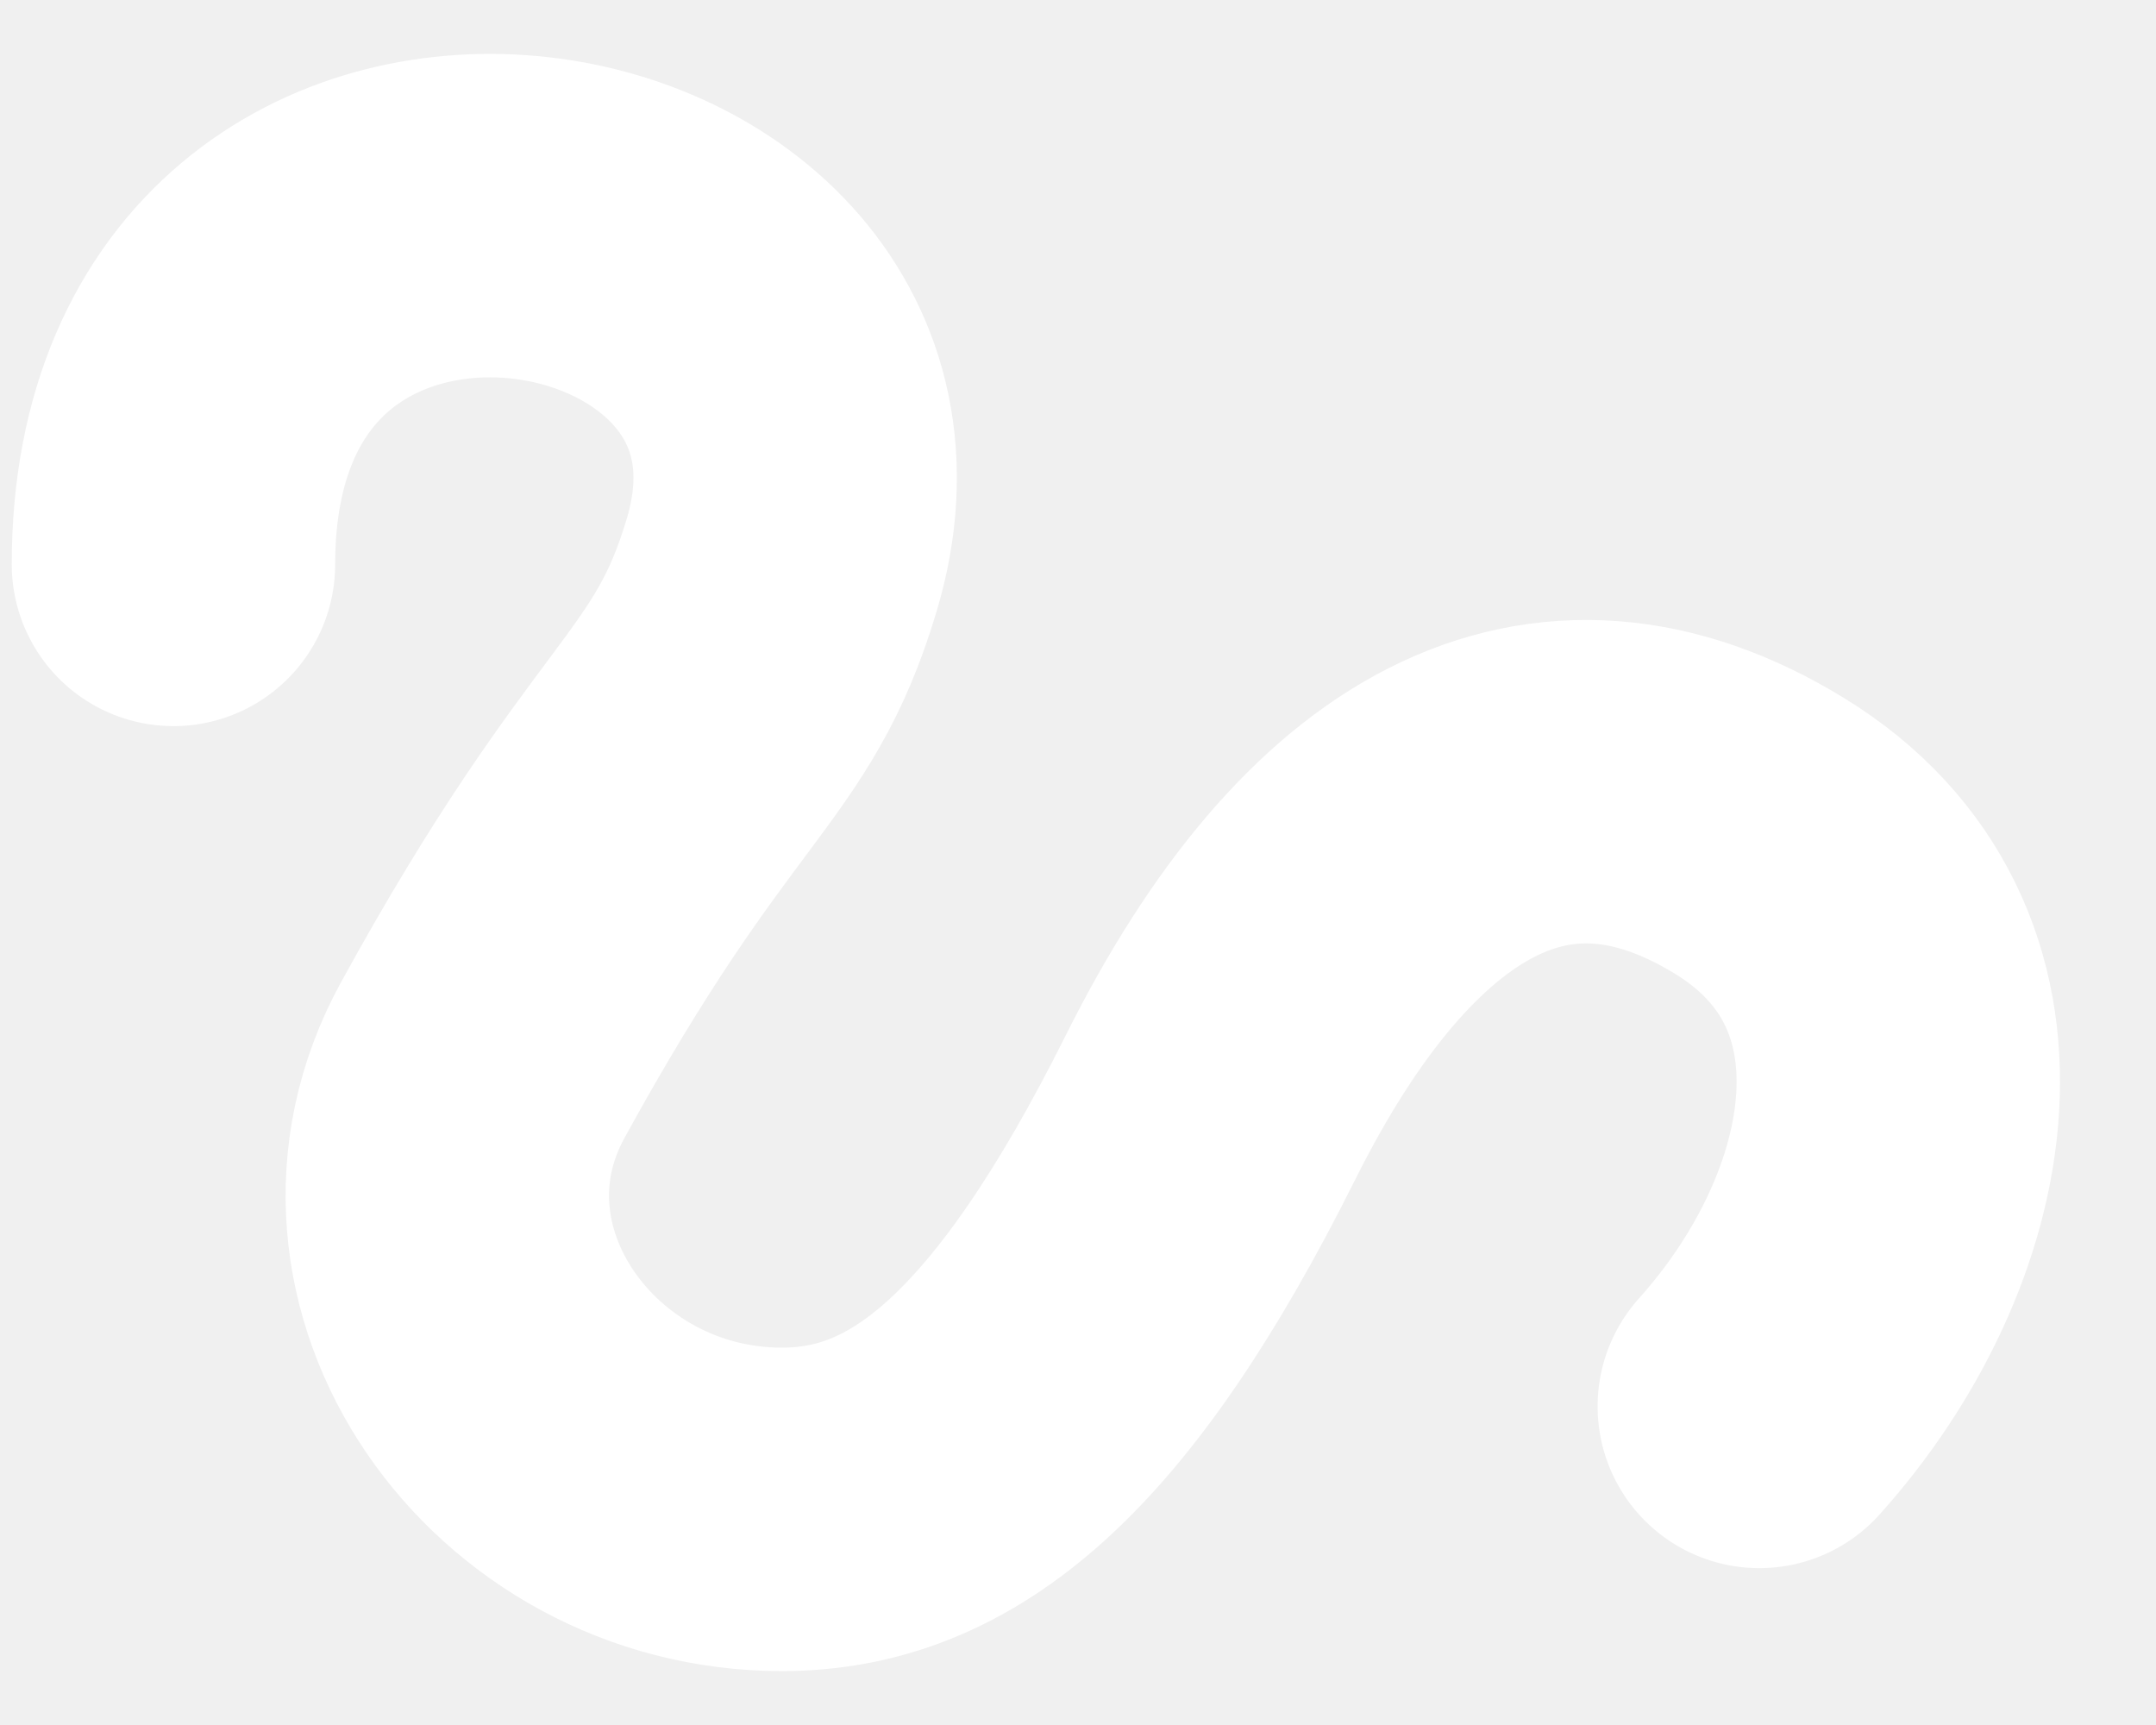
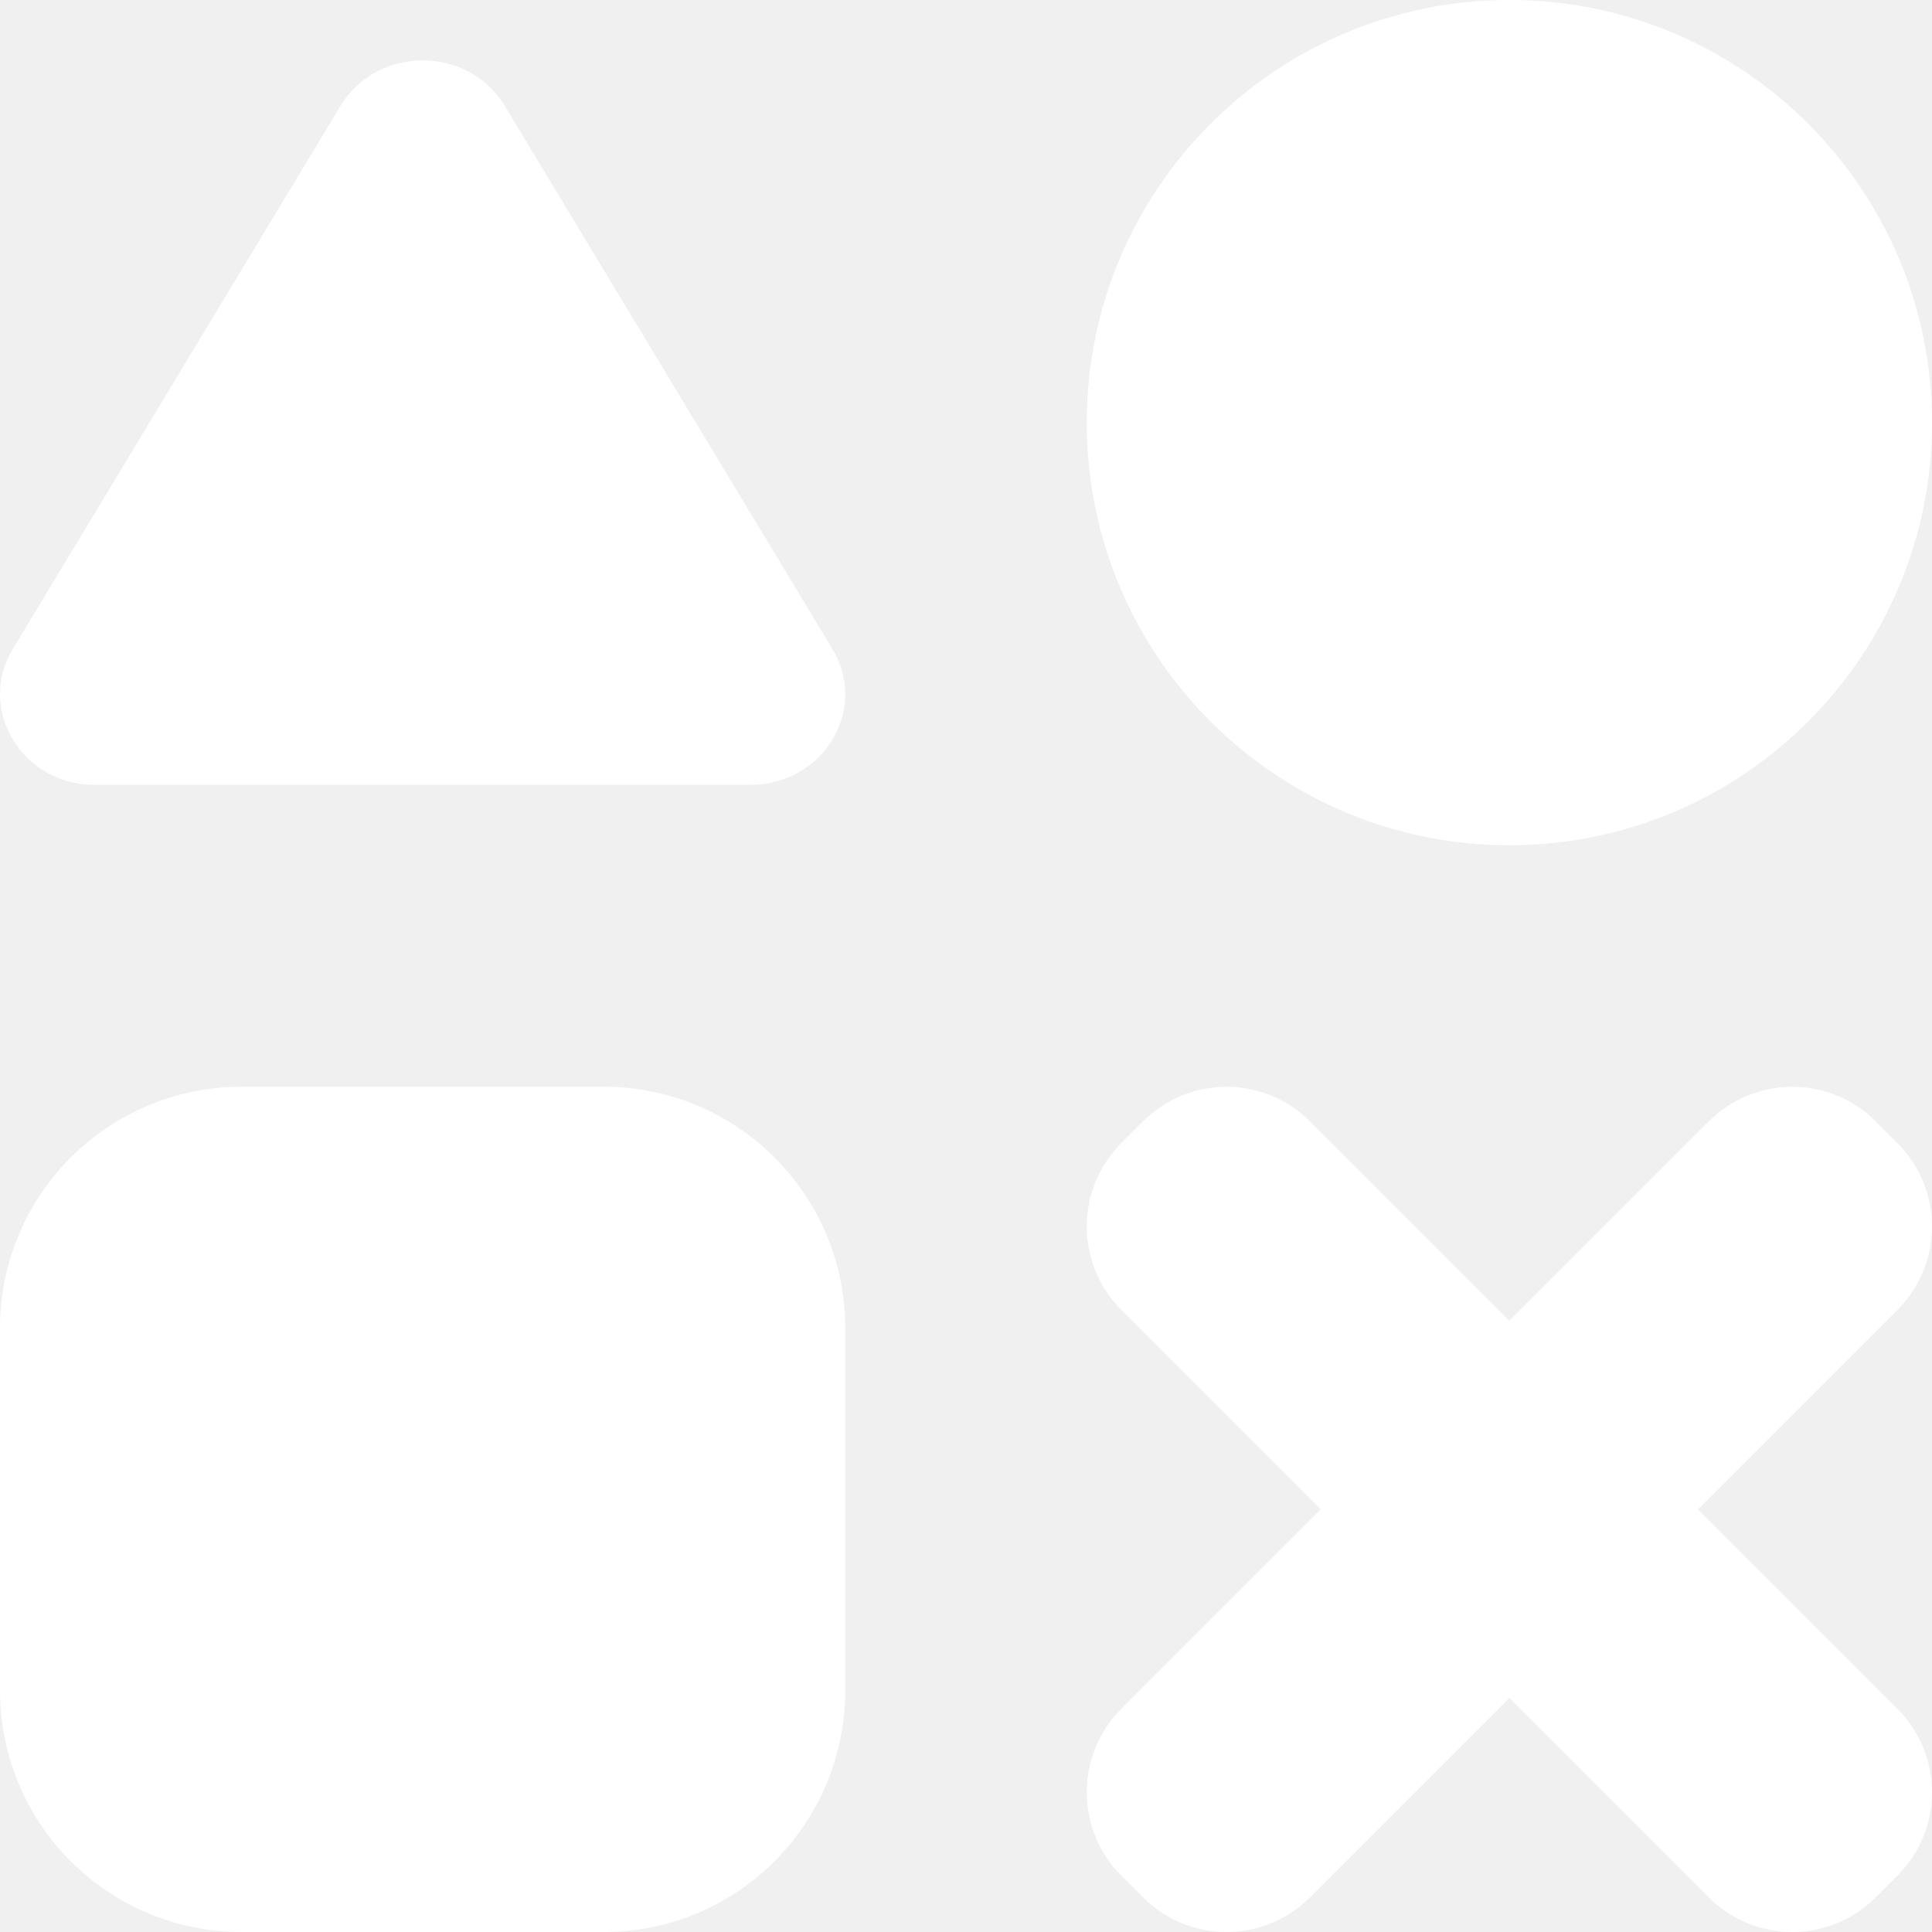
- <svg xmlns="http://www.w3.org/2000/svg" width="20" height="16" viewBox="0 0 20 16" fill="none">
-   <path d="M1.609 5.235C1.609 0.376 8.363 1.504 7.253 5.235C6.788 6.797 6.143 6.797 4.477 9.835C3.431 11.744 5.033 14 7.253 14C8.641 14 9.844 13.045 11.231 10.268C12.604 7.522 14.377 6.563 16.32 7.752C18.263 8.94 17.8 11.397 16.32 13.045" stroke="white" stroke-width="3" stroke-linecap="round" />
+ <svg xmlns="http://www.w3.org/2000/svg" width="16" height="16" viewBox="0 0 16 16" fill="none">
+   <path d="M2.821 0.875C3.123 0.375 3.877 0.375 4.179 0.875L6.894 5.375C7.196 5.875 6.818 6.5 6.215 6.5H0.785C0.182 6.5 -0.195 5.875 0.106 5.375L2.821 0.875Z" fill="white" />
+   <circle cx="12.5" cy="3.5" r="3.5" fill="white" />
+   <rect y="9" width="7" height="7" rx="2" fill="white" />
+   <path fill-rule="evenodd" clip-rule="evenodd" d="M9.286 9.467C8.905 9.848 8.905 10.466 9.286 10.848L10.938 12.5L9.286 14.152C8.905 14.534 8.905 15.152 9.286 15.533L9.467 15.714C9.848 16.095 10.466 16.095 10.848 15.714L12.5 14.062L14.152 15.714C14.534 16.095 15.152 16.095 15.533 15.714L15.714 15.533C16.095 15.152 16.095 14.534 15.714 14.152L14.062 12.5L15.714 10.848C16.095 10.466 16.095 9.848 15.714 9.467L15.533 9.286C15.152 8.905 14.534 8.905 14.152 9.286L12.5 10.938L10.848 9.286C10.466 8.905 9.848 8.905 9.467 9.286L9.286 9.467Z" fill="white" />
</svg>
